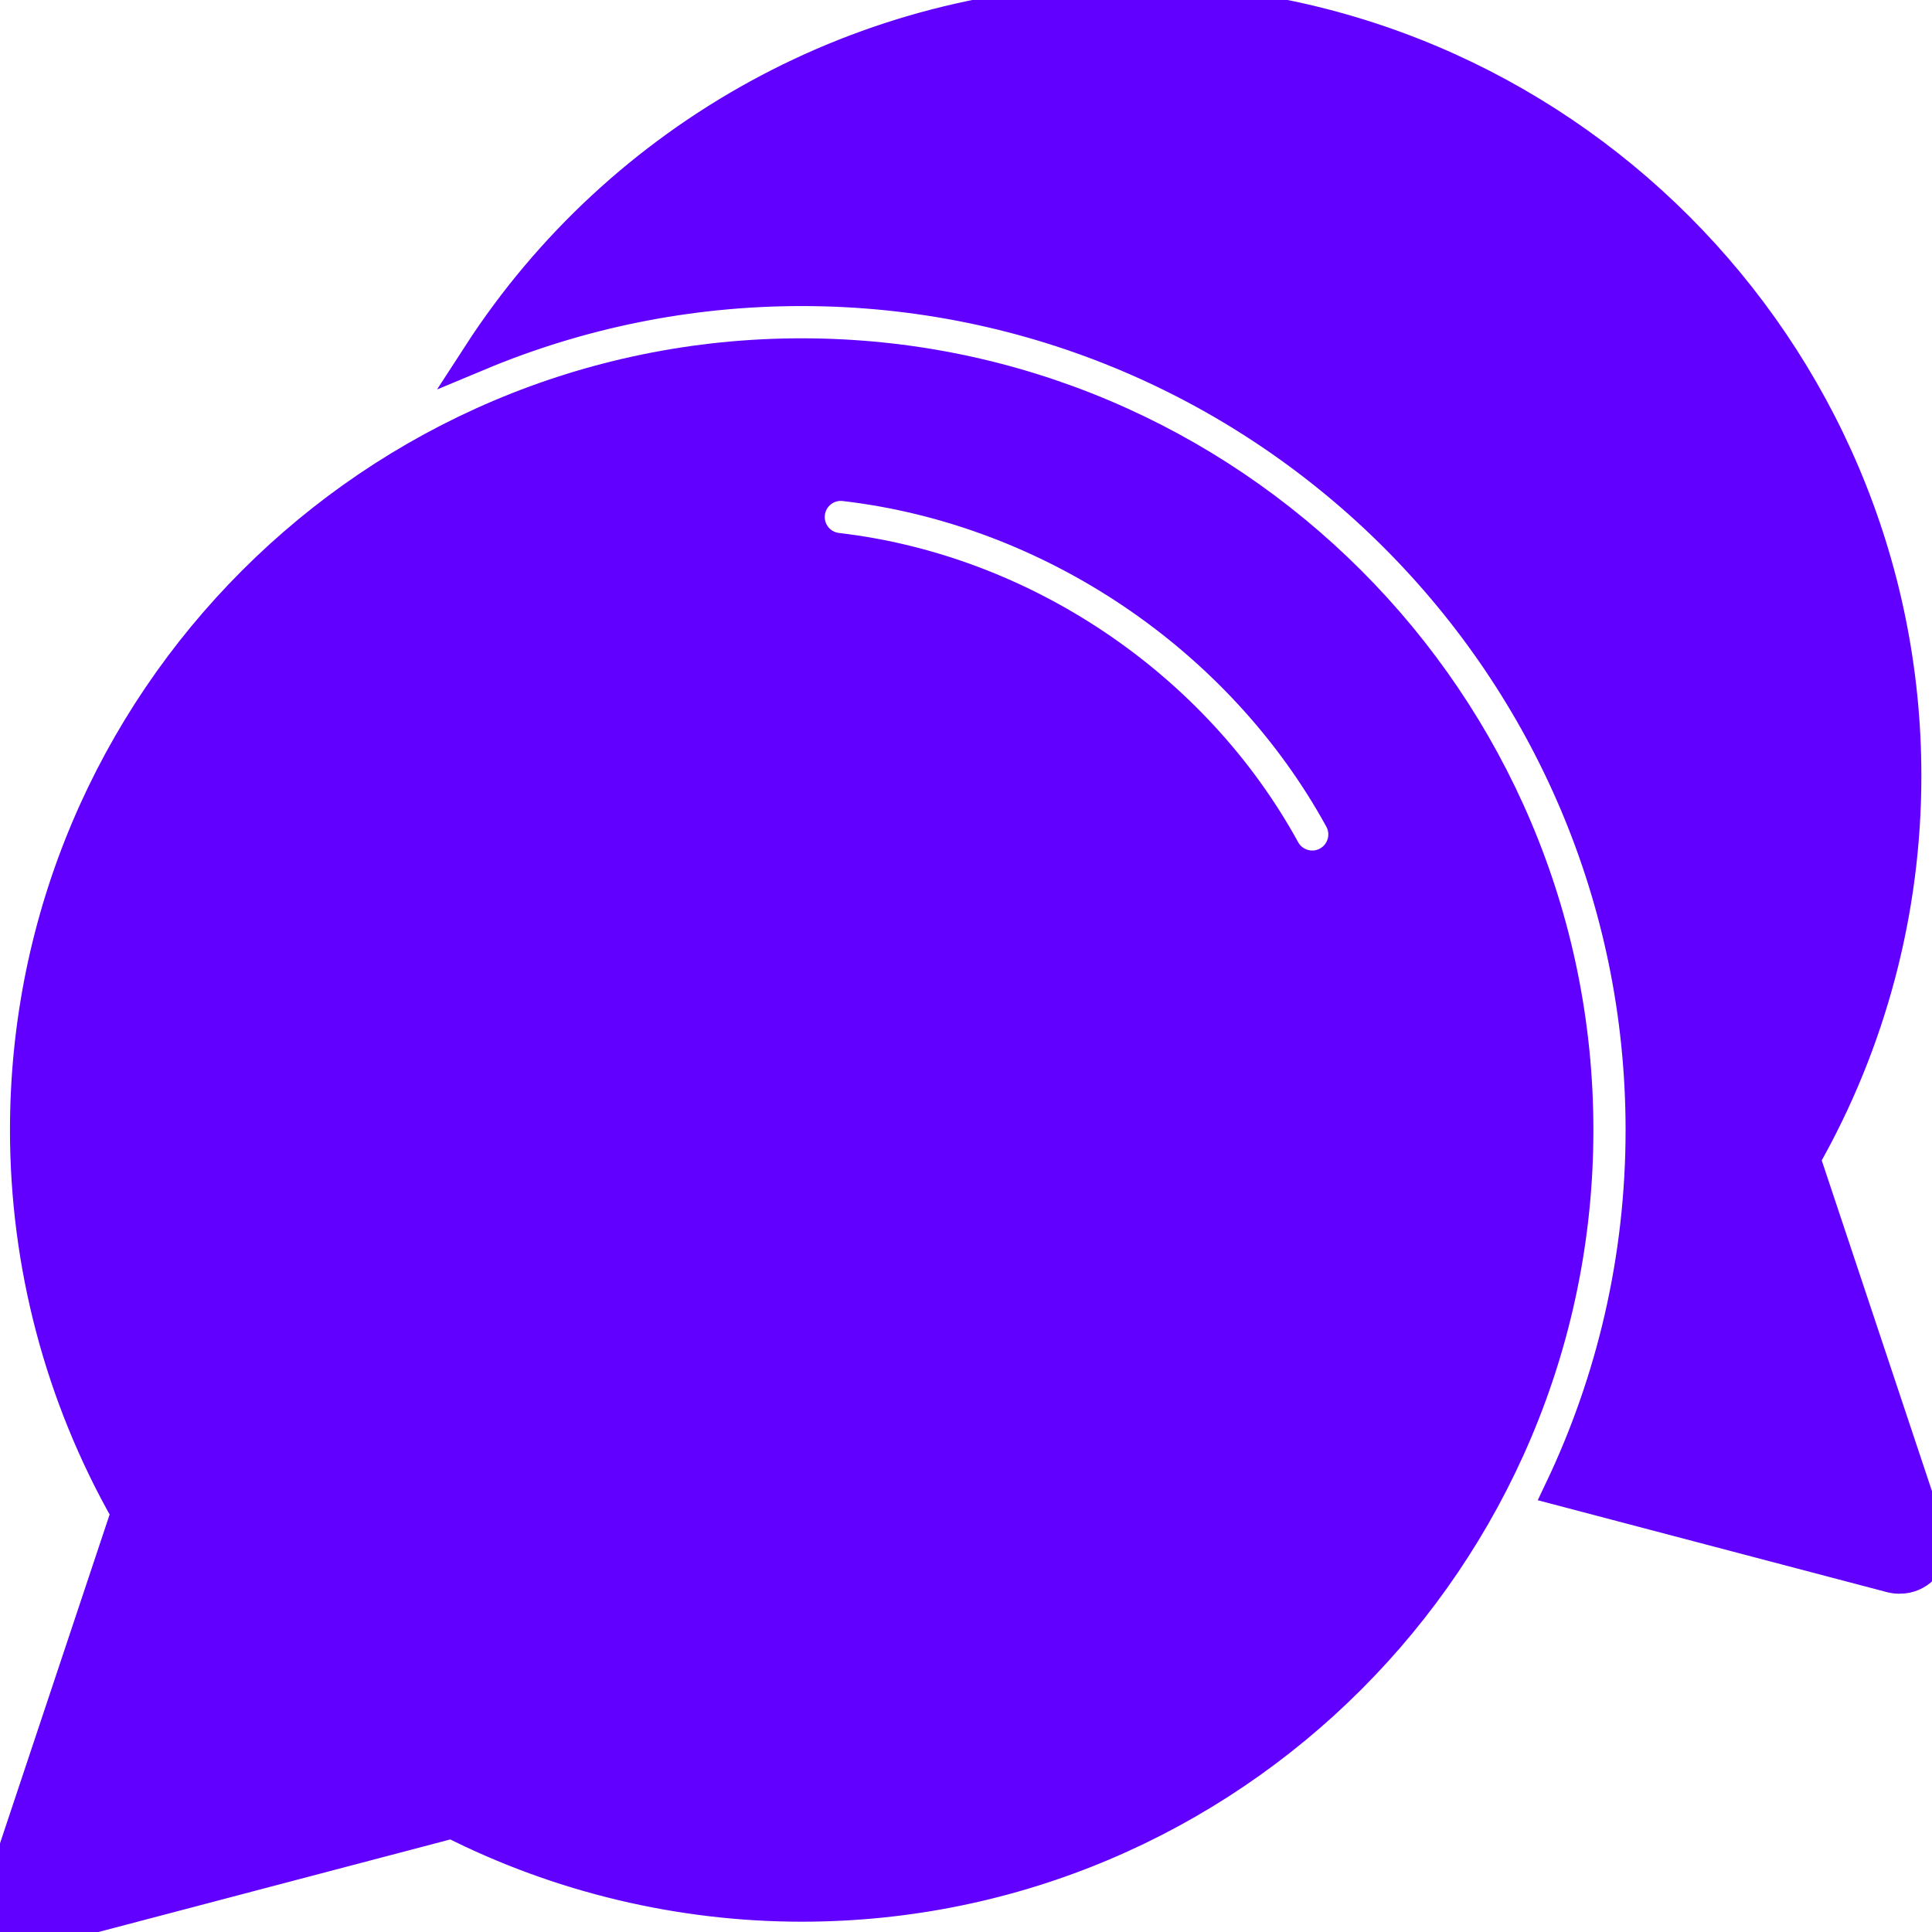
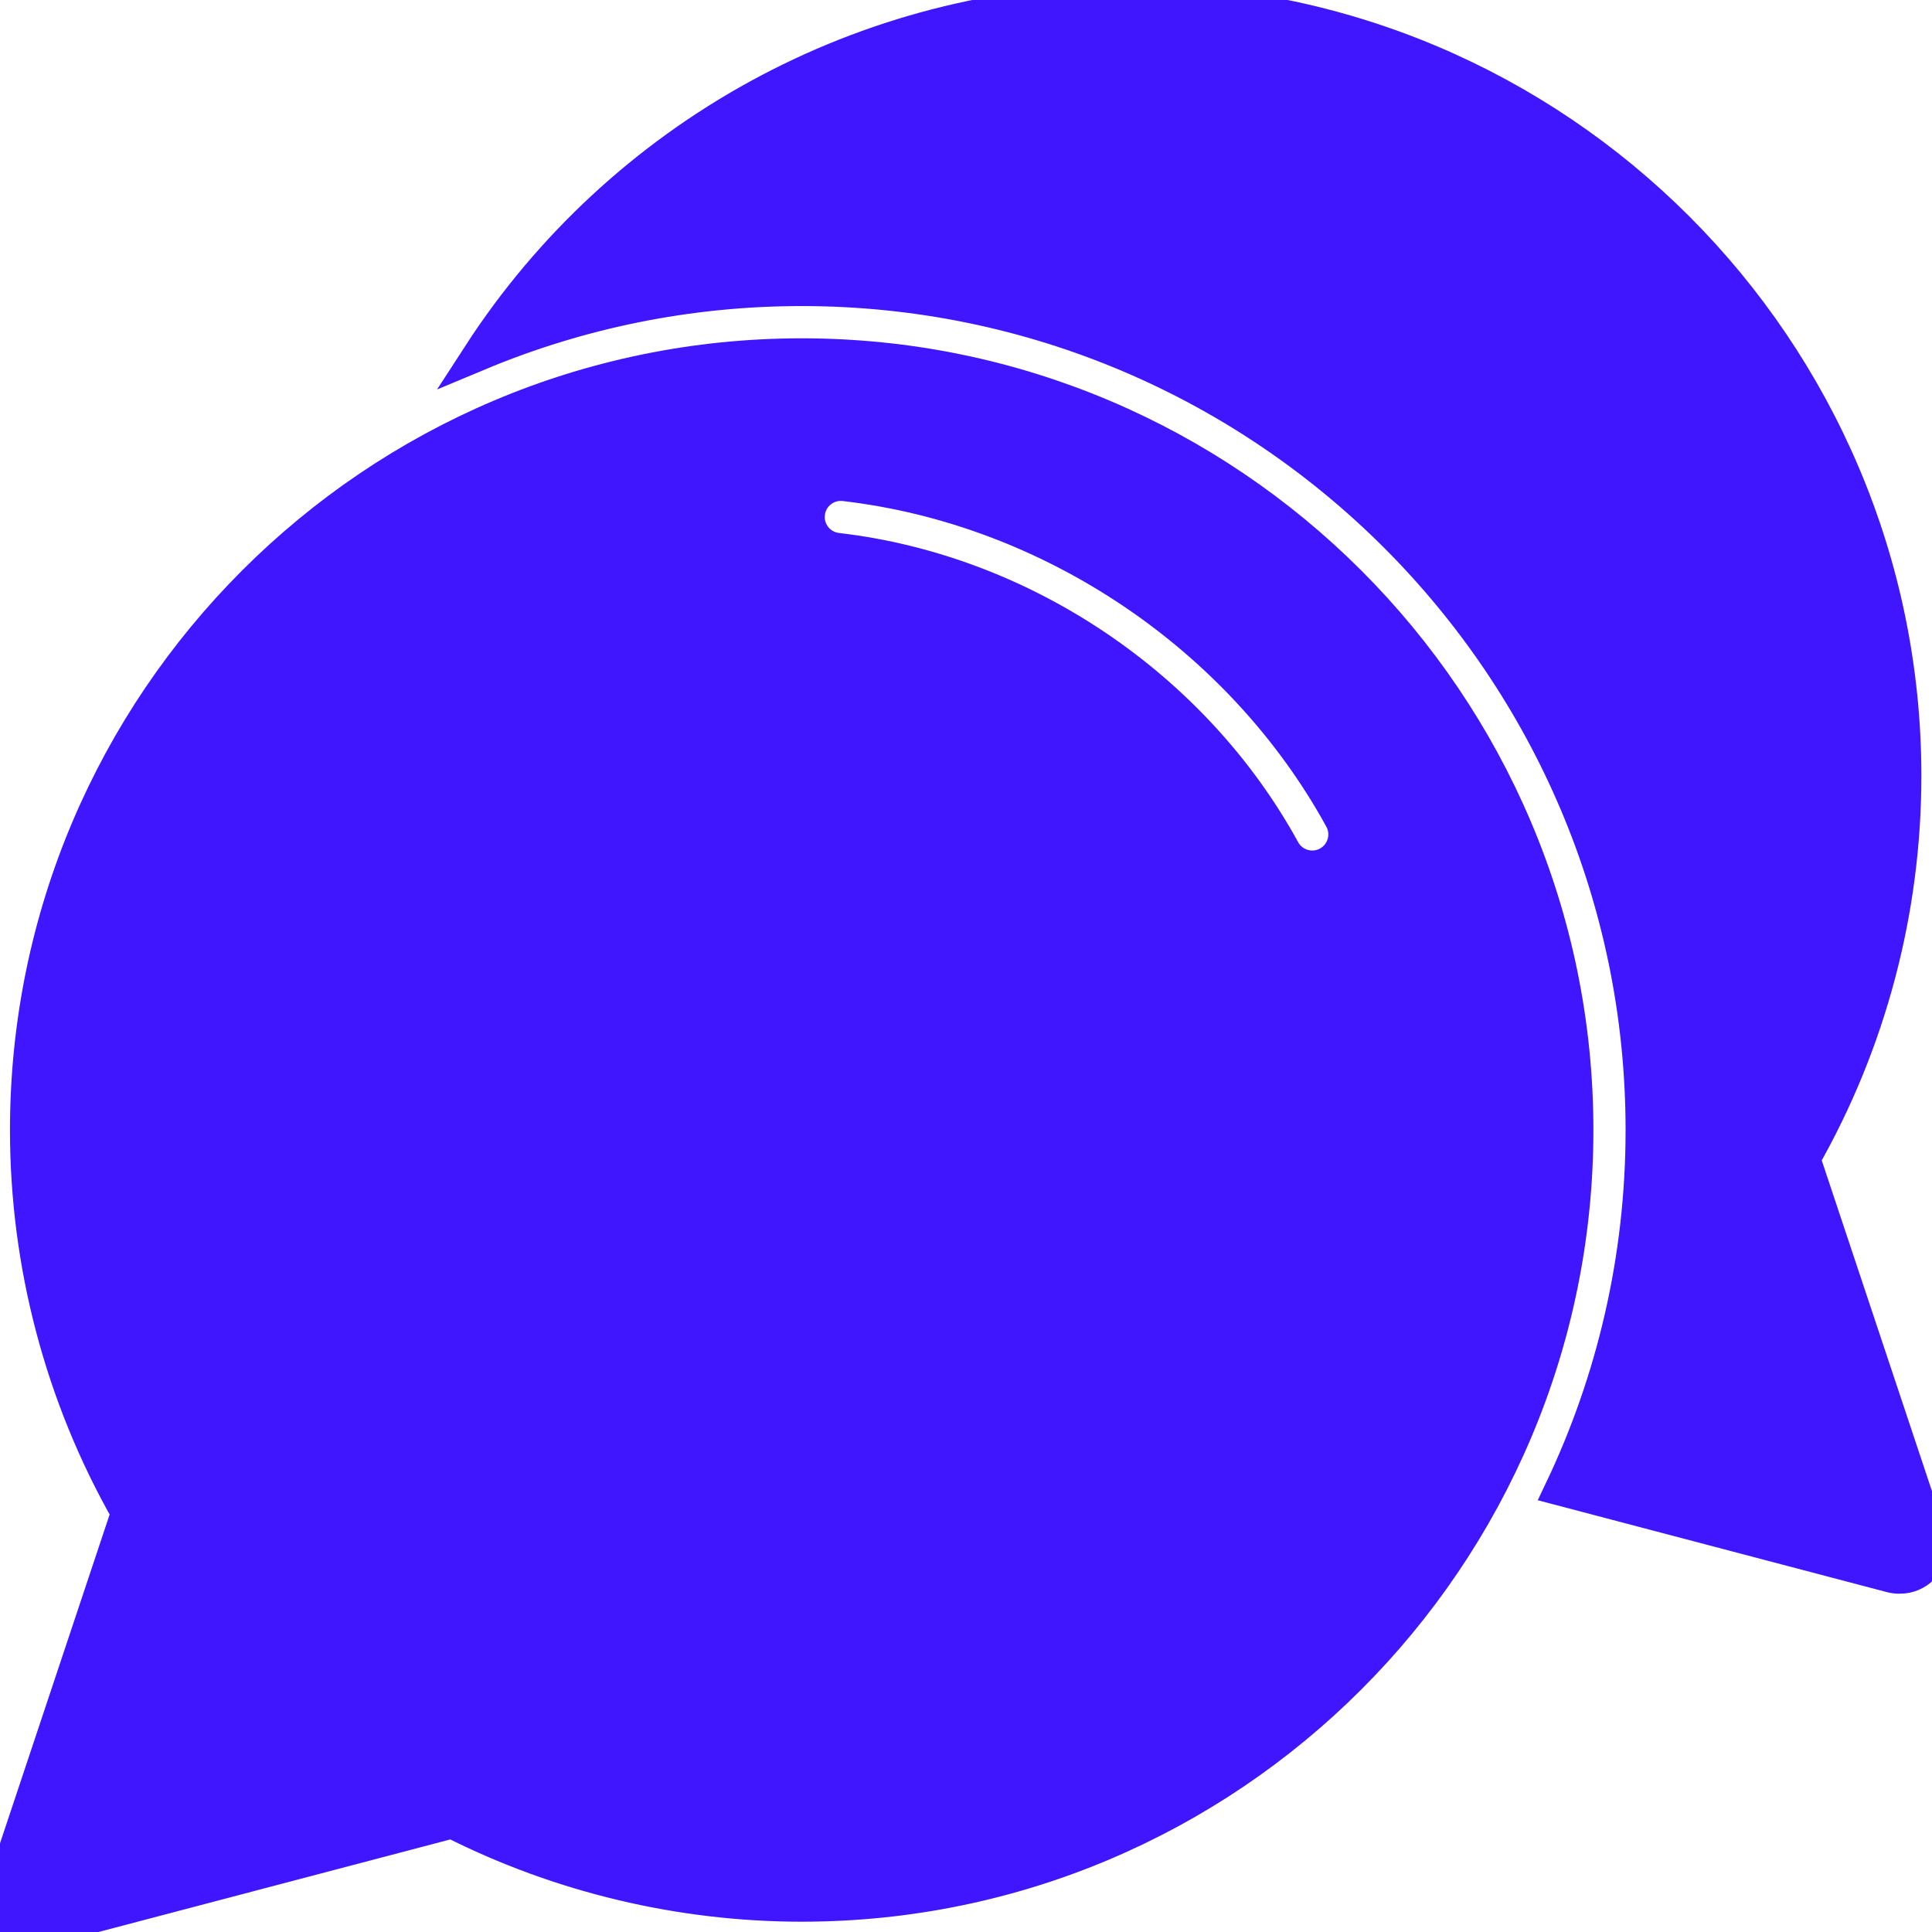
- <svg xmlns="http://www.w3.org/2000/svg" fill="#6200ff" height="800px" width="800px" version="1.1" id="Capa_1" viewBox="0 0 60.019 60.019" xml:space="preserve" stroke="#6200ff">
+ <svg xmlns="http://www.w3.org/2000/svg" fill="#4015ff" height="200px" width="200px" version="1.1" id="Capa_1" viewBox="0 0 60.019 60.019" xml:space="preserve" stroke="#4015ff">
  <g id="SVGRepo_bgCarrier" stroke-width="0" />
  <g id="SVGRepo_tracerCarrier" stroke-linecap="round" stroke-linejoin="round" />
  <g id="SVGRepo_iconCarrier">
    <g>
      <path d="M59.888,47.514l-3.839-11.518c2.056-3.615,3.14-7.716,3.14-11.893c0-13.286-10.809-24.095-24.095-24.095 c-8.242,0-15.824,4.223-20.219,11.007c3.089-1.291,6.477-2.007,10.029-2.007C39.294,9.01,51,20.716,51,35.104 c0,3.996-0.905,7.783-2.518,11.172l10.263,2.701c0.085,0.022,0.17,0.033,0.255,0.033c0.006,0,0.014-0.001,0.02,0 c0.553,0,1-0.448,1-1C60.019,47.829,59.972,47.66,59.888,47.514z" />
      <path d="M24.905,11.01C11.619,11.01,0.81,21.819,0.81,35.104c0,4.176,1.084,8.277,3.14,11.893L0.051,58.693 c-0.116,0.349-0.032,0.732,0.219,1C0.462,59.898,0.727,60.01,1,60.01c0.085,0,0.17-0.011,0.255-0.033l12.788-3.365 c3.35,1.694,7.097,2.587,10.862,2.587C38.191,59.199,49,48.39,49,35.104S38.191,11.01,24.905,11.01z M41.246,26.799 c-0.152,0.083-0.317,0.123-0.479,0.123c-0.354,0-0.696-0.188-0.878-0.519c-2.795-5.097-8.115-8.679-13.883-9.349 c-0.549-0.063-0.941-0.56-0.878-1.108c0.063-0.548,0.558-0.942,1.108-0.878c6.401,0.743,12.304,4.718,15.406,10.373 C41.908,25.926,41.73,26.534,41.246,26.799z" />
    </g>
  </g>
</svg>
